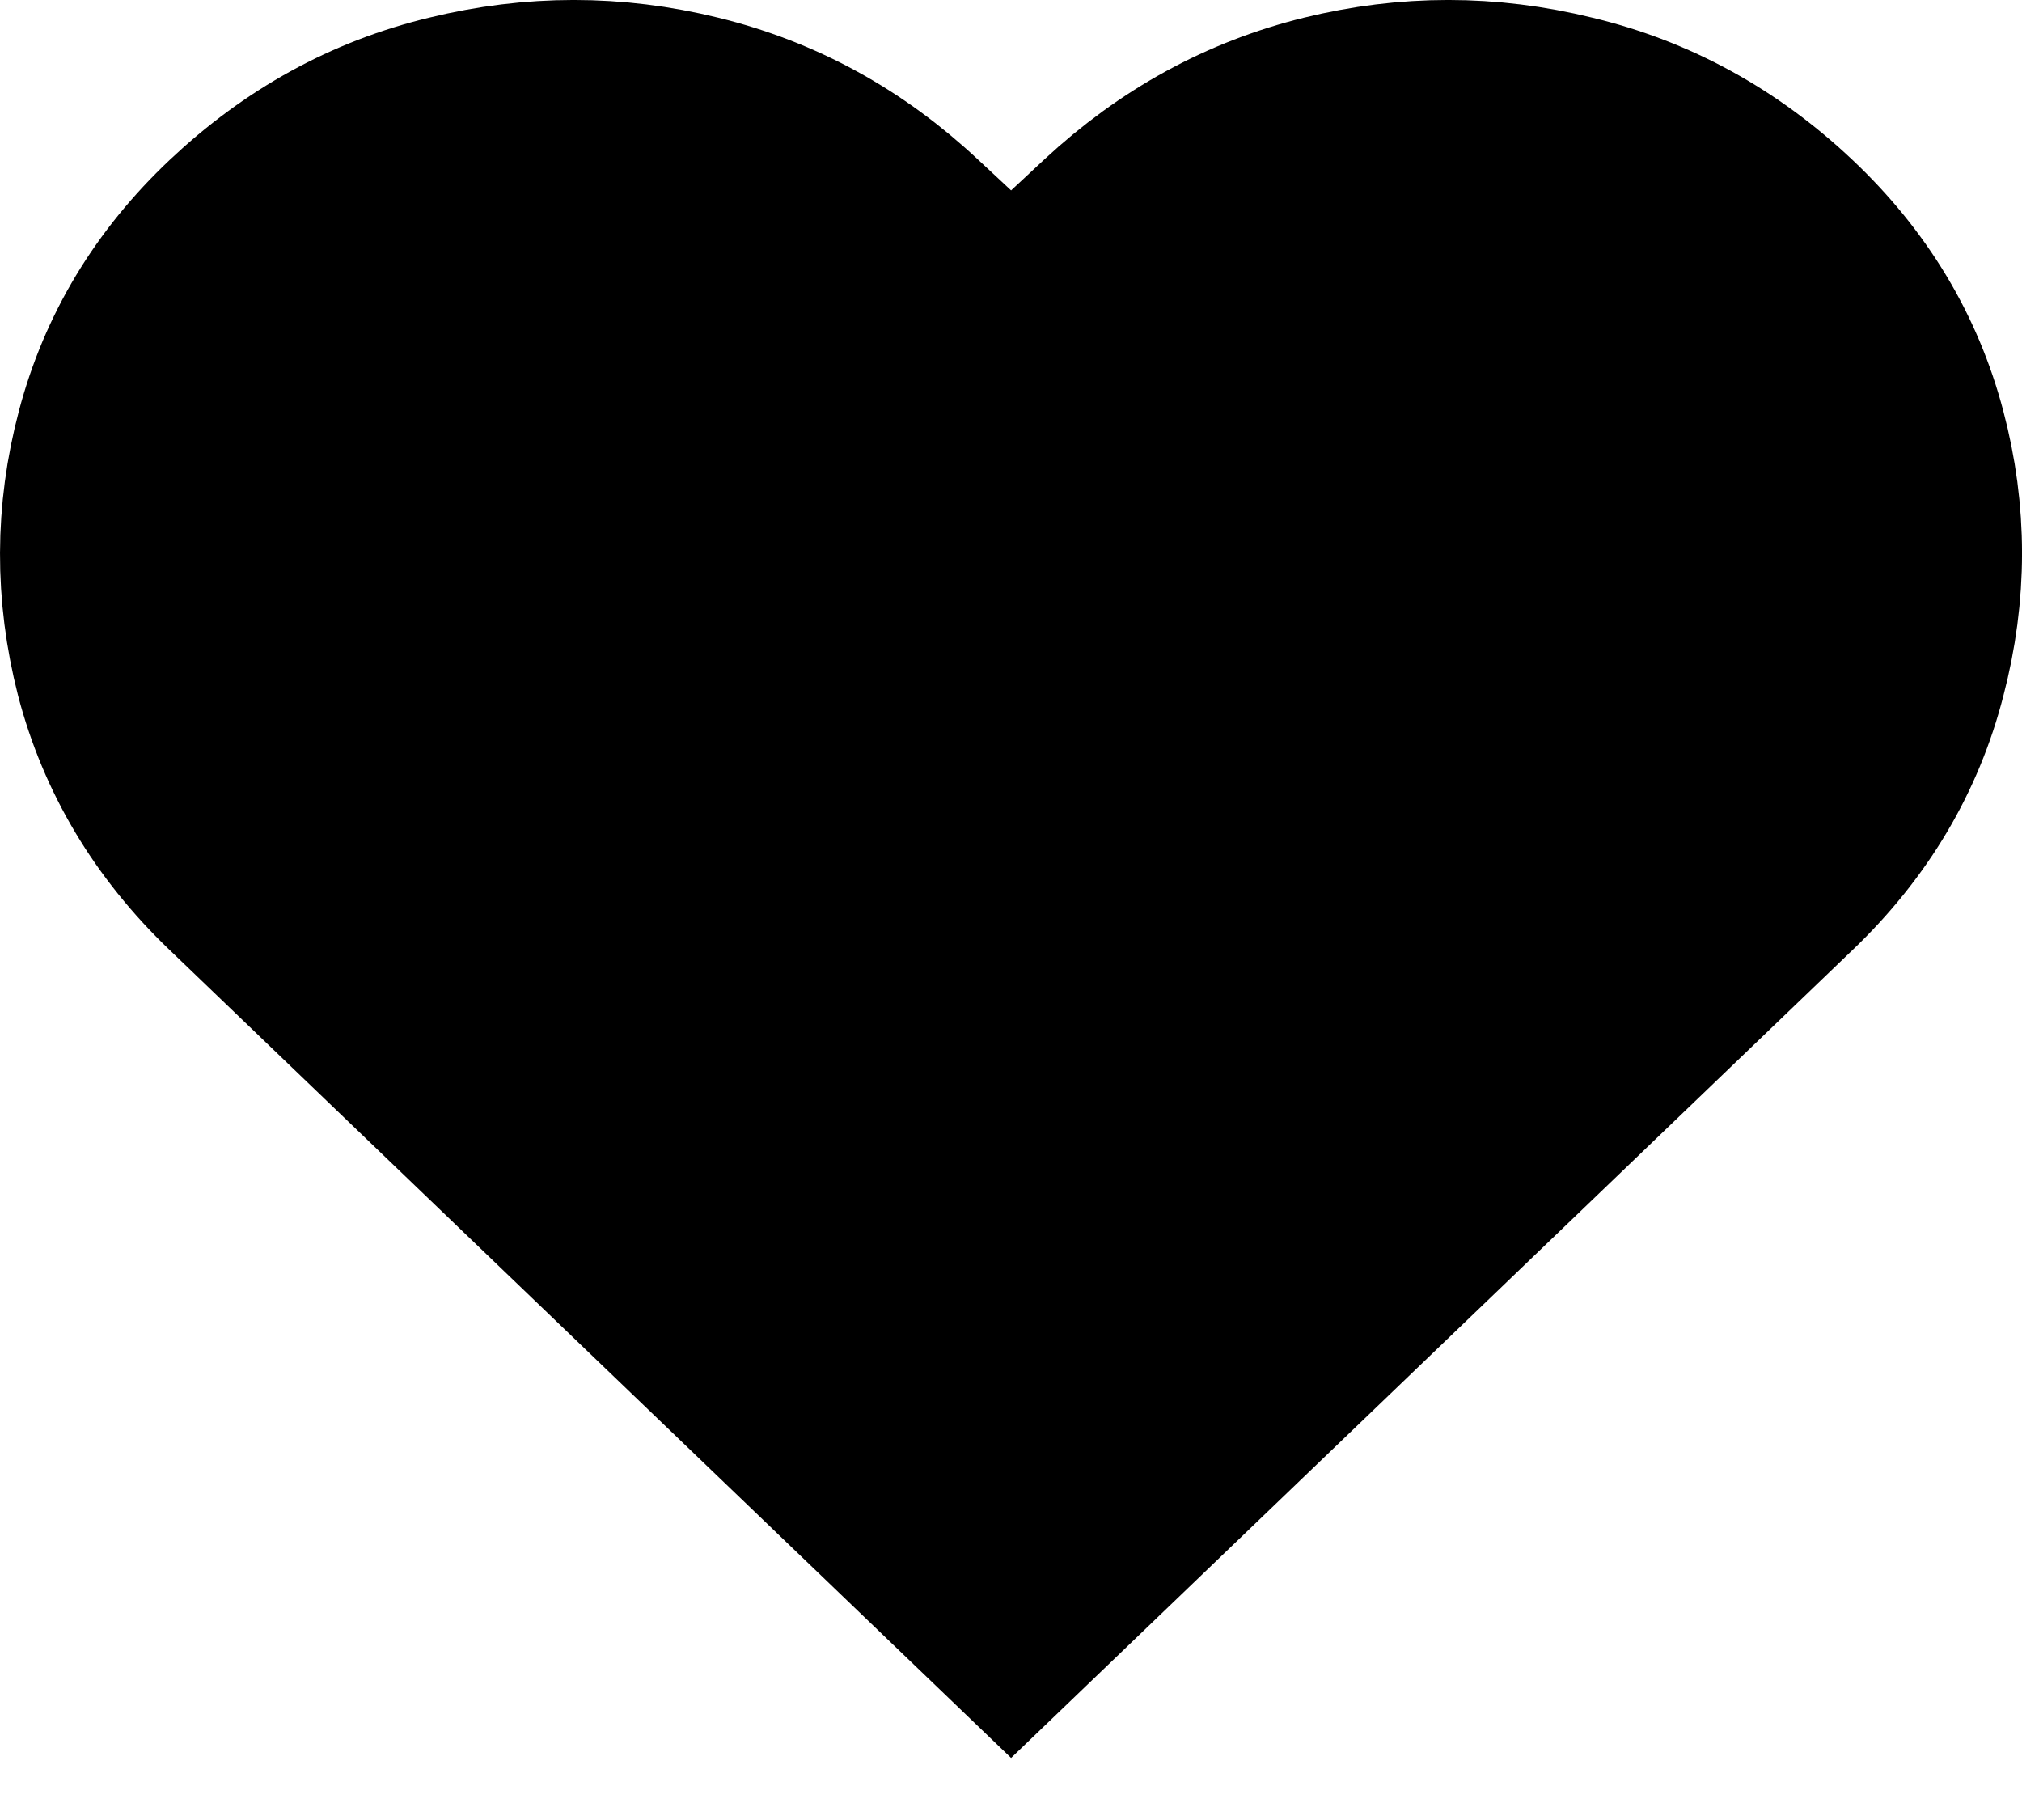
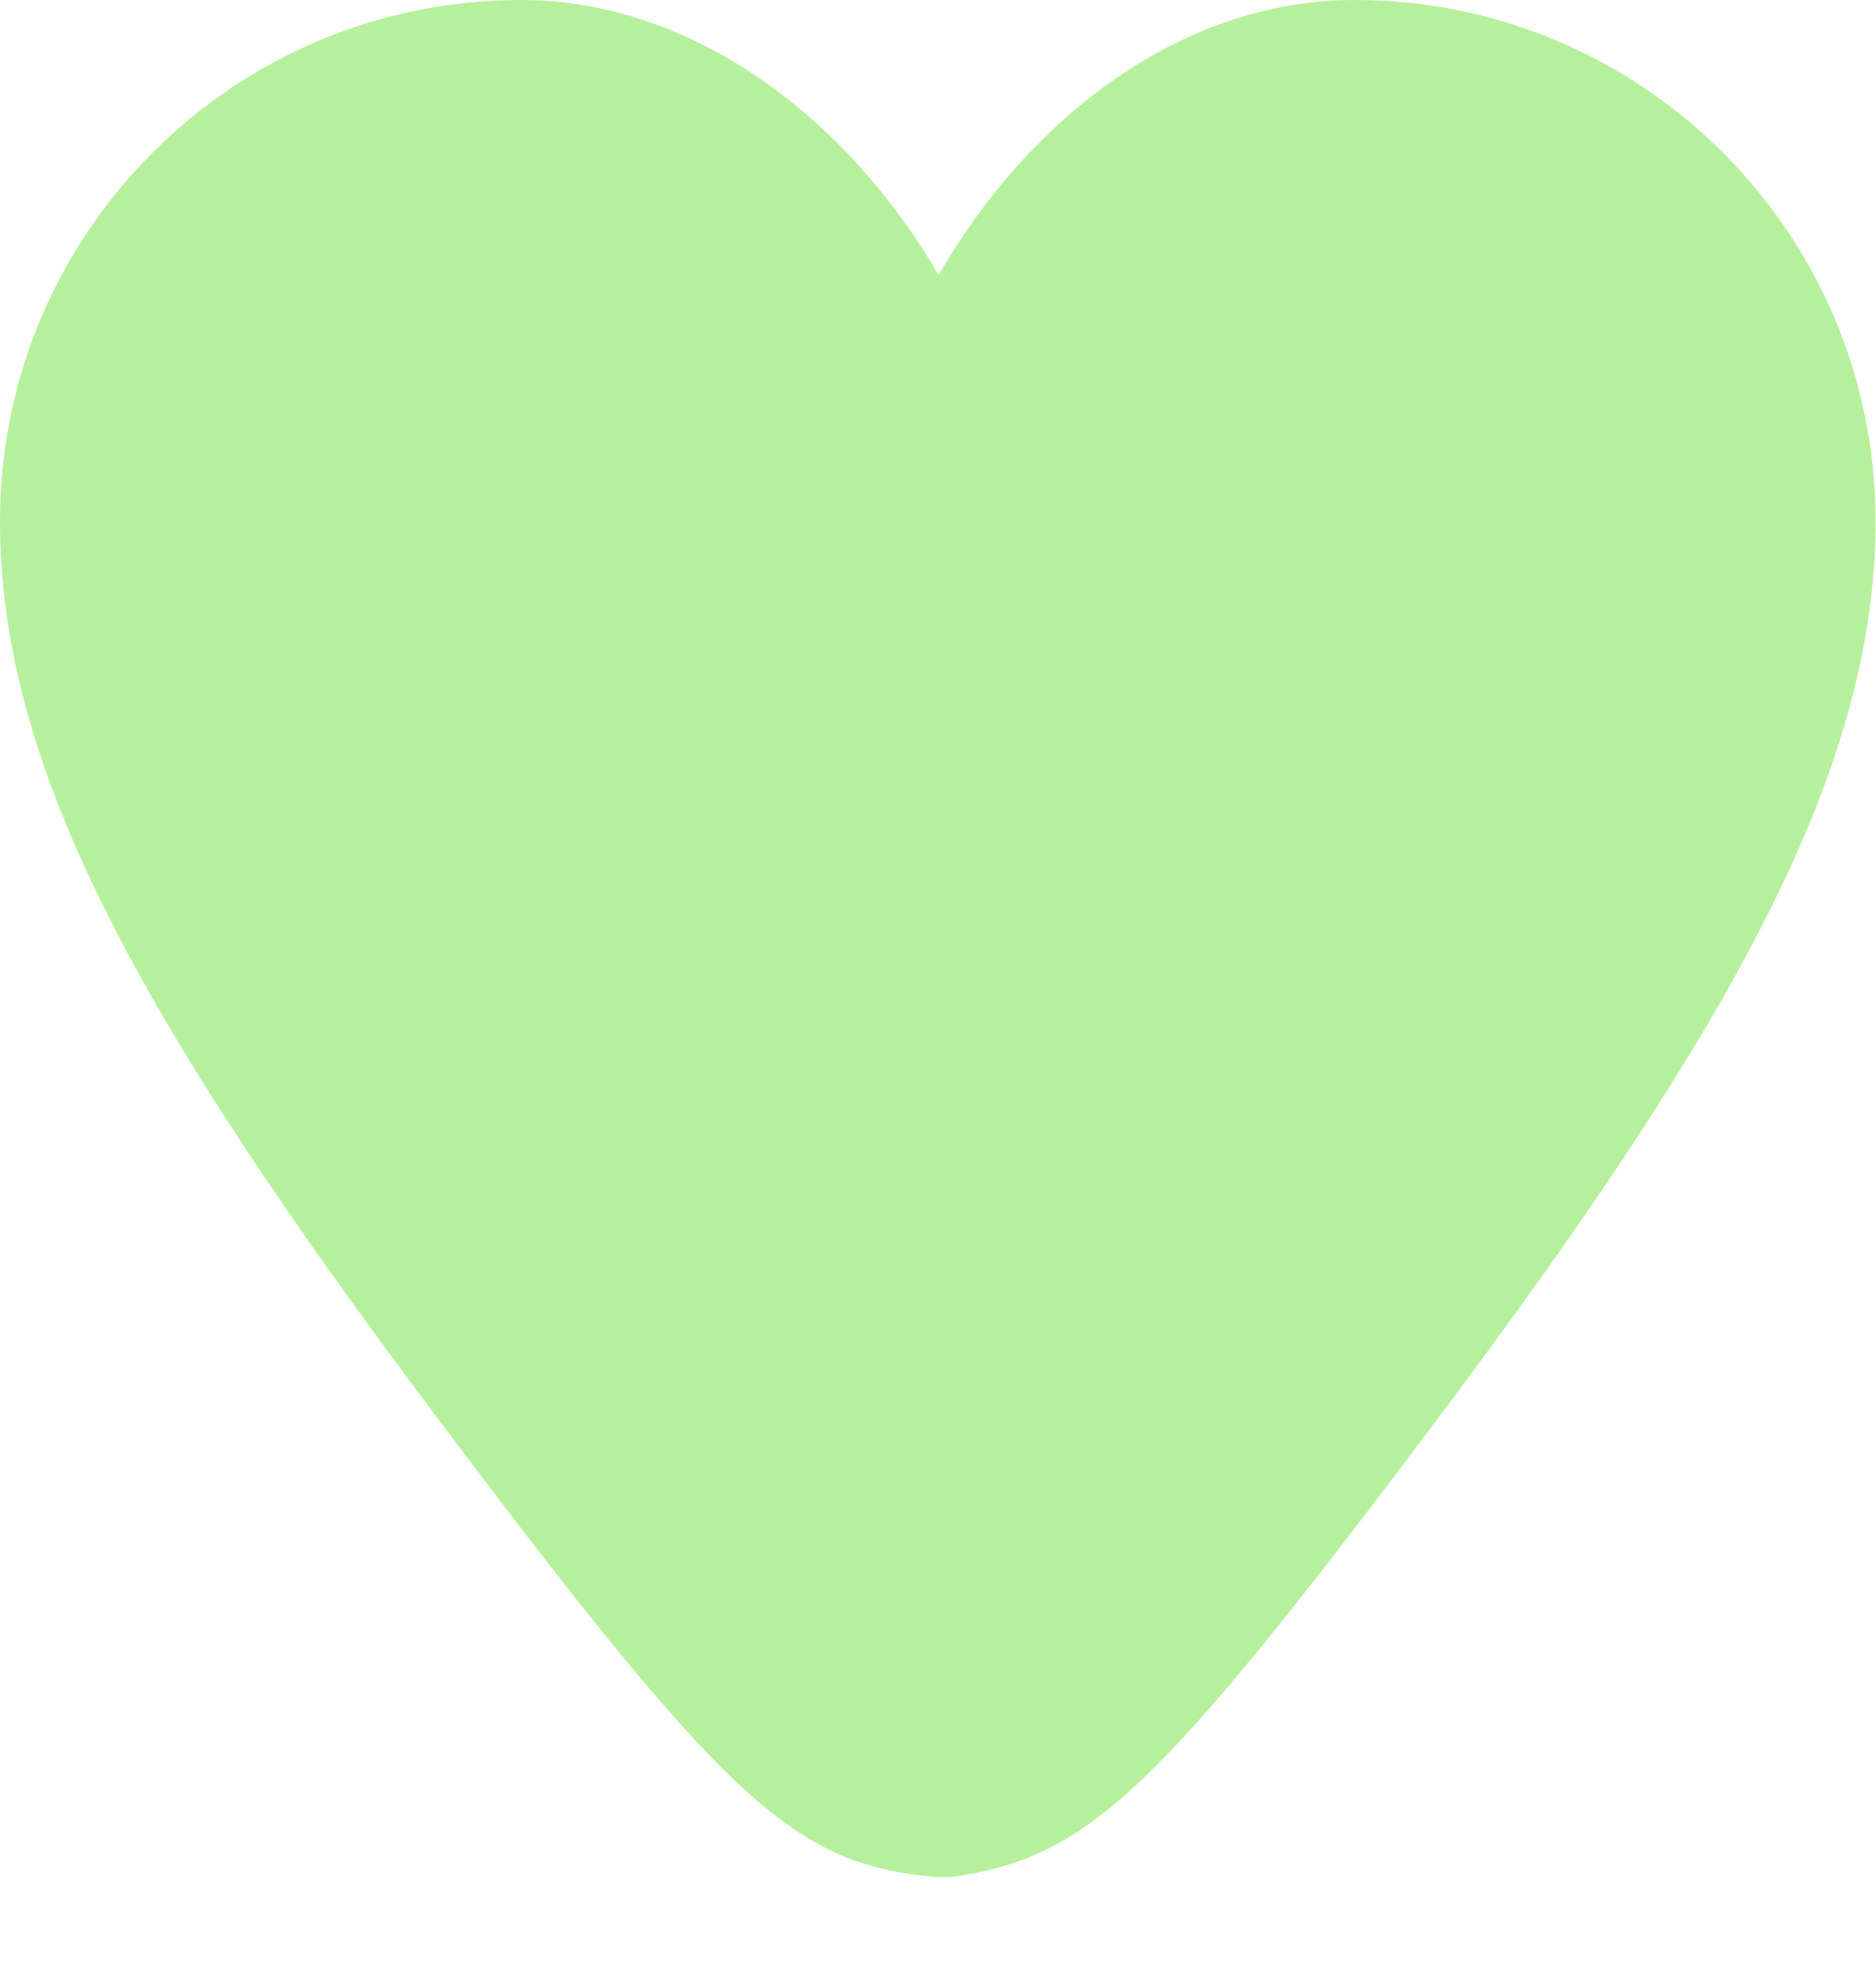
- <svg xmlns="http://www.w3.org/2000/svg" width="20" height="18" viewBox="0 0 20 18" fill="none">
-   <path d="M10.001 16L2.365 8.669C1.756 8.085 1.35 7.405 1.147 6.63C0.949 5.855 0.951 5.085 1.154 4.319C1.357 3.549 1.761 2.879 2.365 2.309C2.984 1.724 3.69 1.336 4.482 1.146C5.279 0.951 6.074 0.951 6.866 1.146C7.664 1.341 8.372 1.729 8.991 2.309L10.001 3.25L11.011 2.309C11.635 1.729 12.343 1.341 13.136 1.146C13.928 0.951 14.72 0.951 15.512 1.146C16.31 1.336 17.018 1.724 17.637 2.309C18.241 2.879 18.645 3.549 18.848 4.319C19.051 5.085 19.051 5.855 18.848 6.63C18.65 7.405 18.246 8.085 17.637 8.669L10.001 16Z" fill="black" stroke="black" stroke-width="2" />
+ <svg xmlns="http://www.w3.org/2000/svg" width="18" height="19" viewBox="0 0 18 19" fill="none">
+   <path d="M5 0C2.239 0 0 2.239 0 5C0 7.362 1.334 9.798 4.188 13.594C6.928 17.24 7.594 17.851 8.859 18C8.944 18.01 9.081 18.02 9.175 18.006C10.446 17.81 11.101 17.208 13.812 13.594C16.661 9.797 18 7.353 18 5C18 2.239 15.761 0 13 0C11.347 0 9.881 1.123 9.008 2.64C8.14 1.142 6.653 0 5 0Z" fill="#B6F09C" />
</svg>
